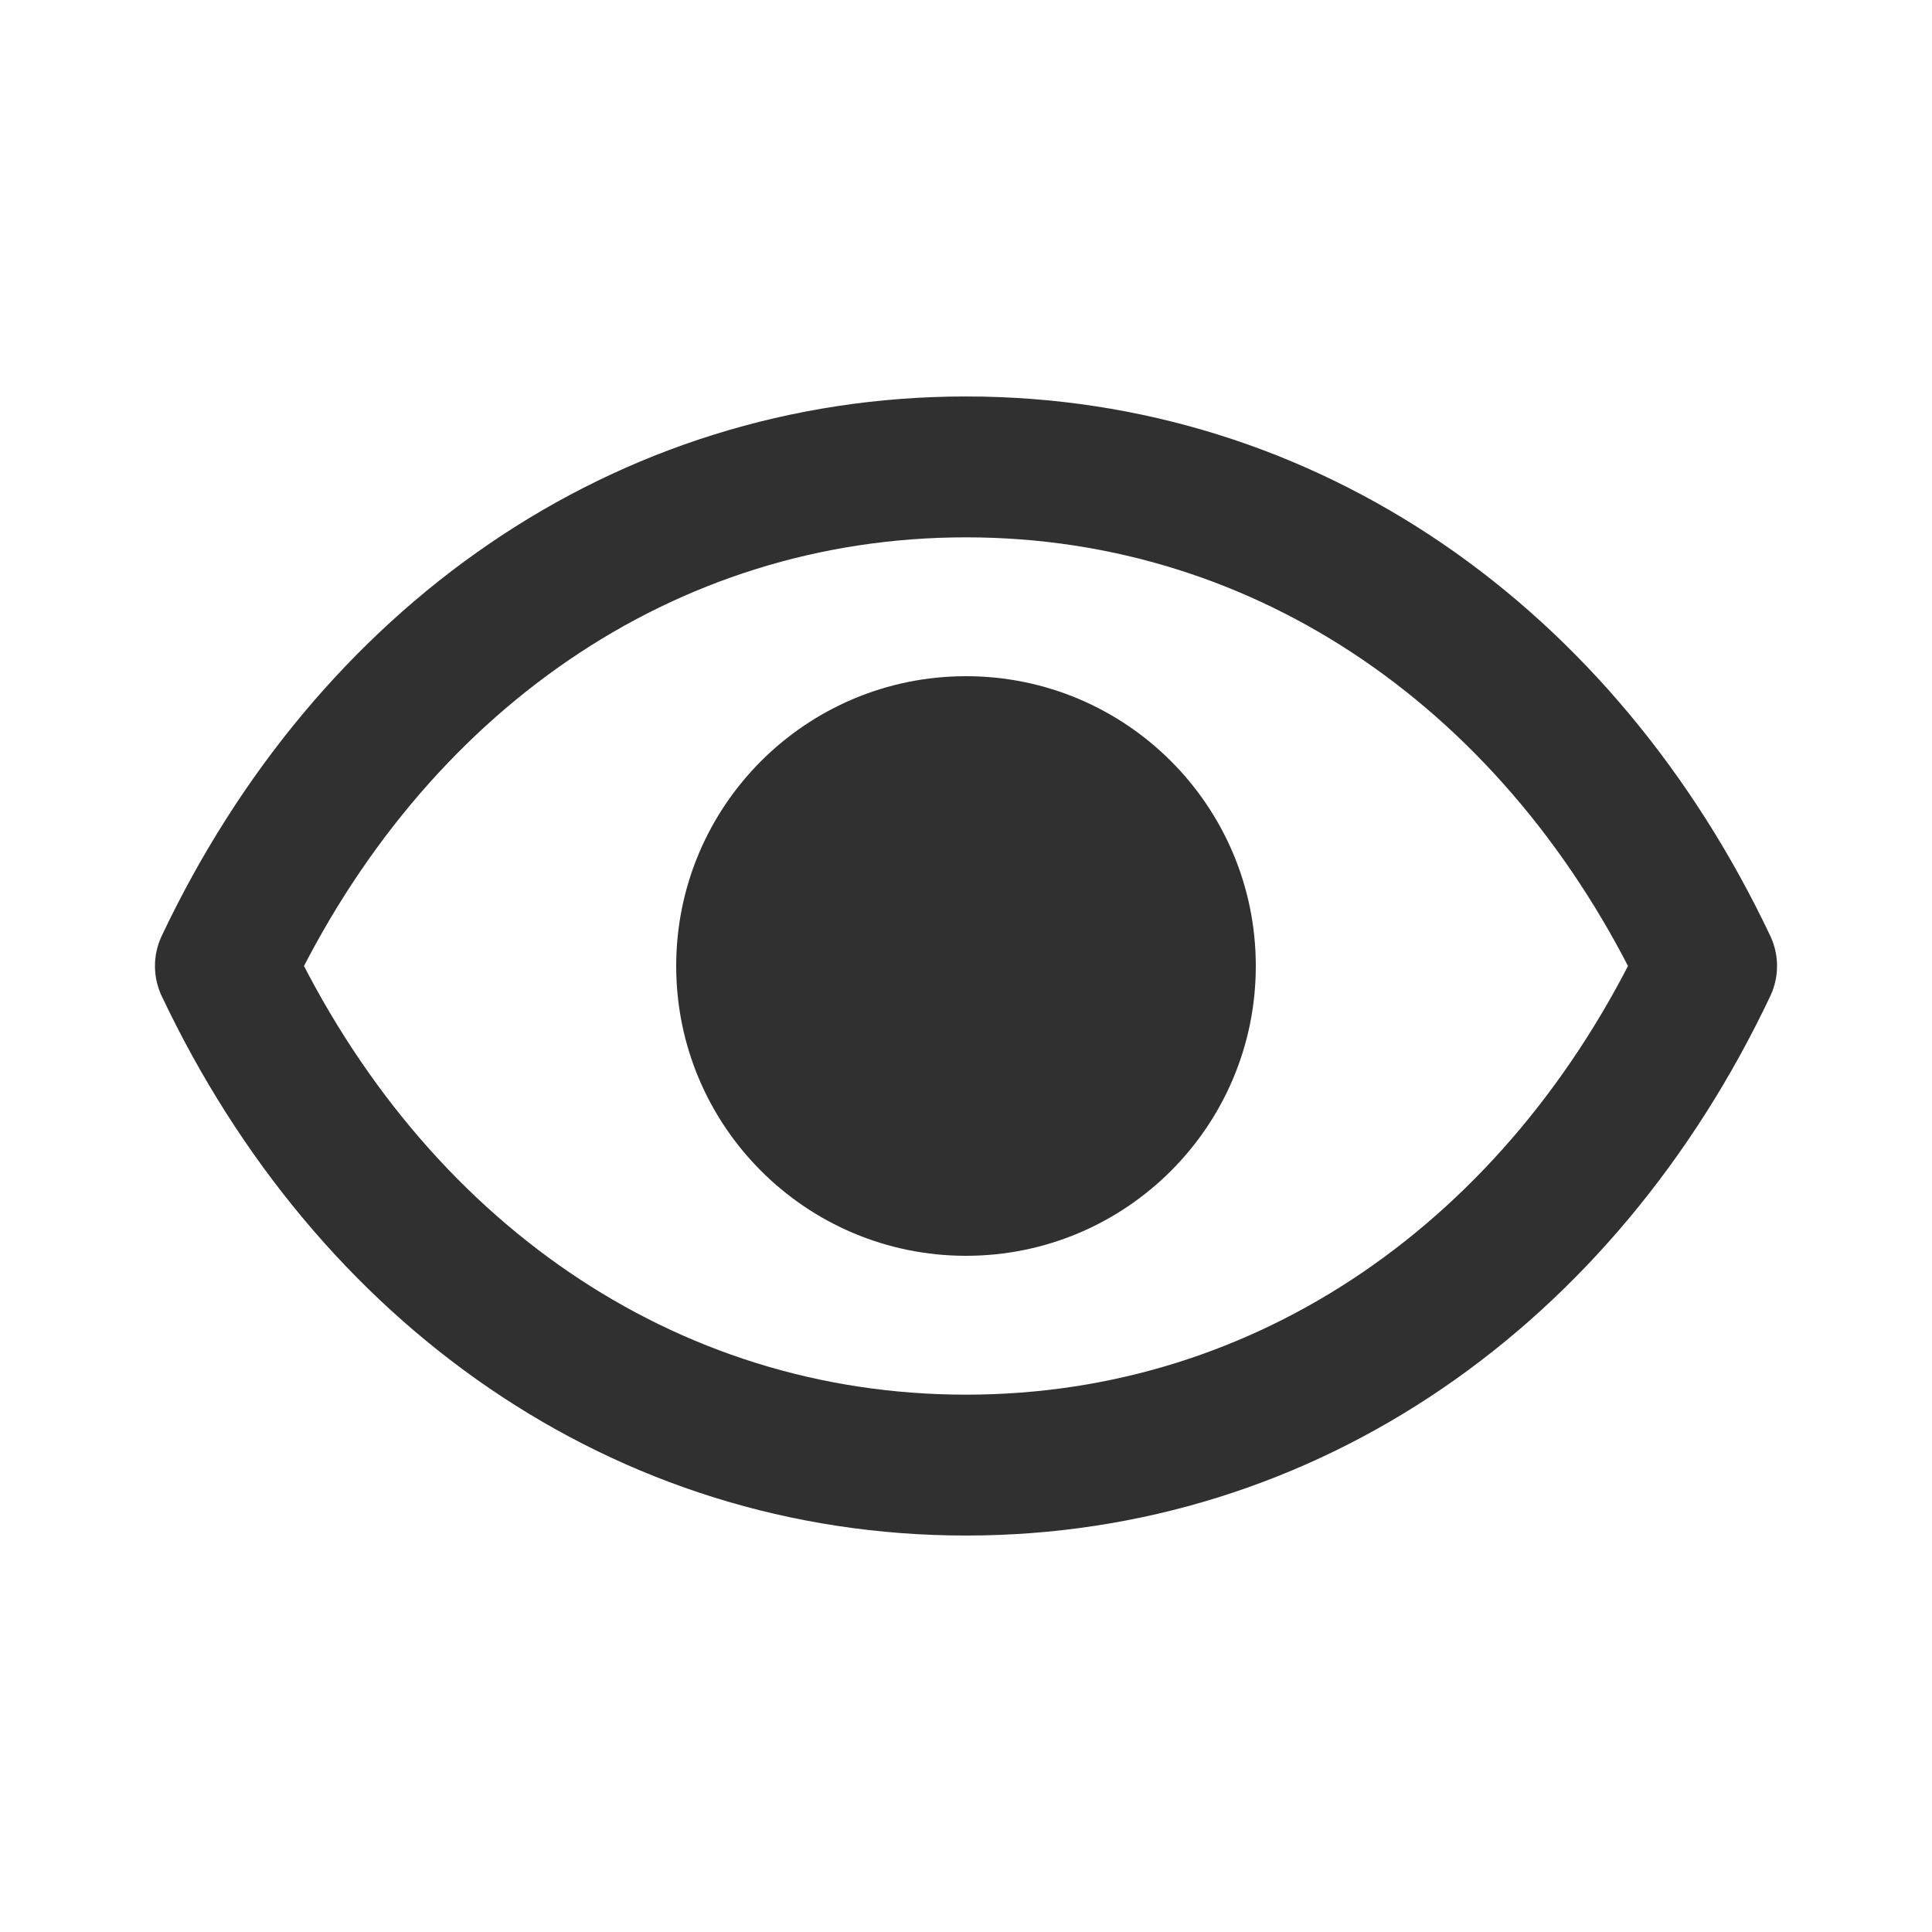
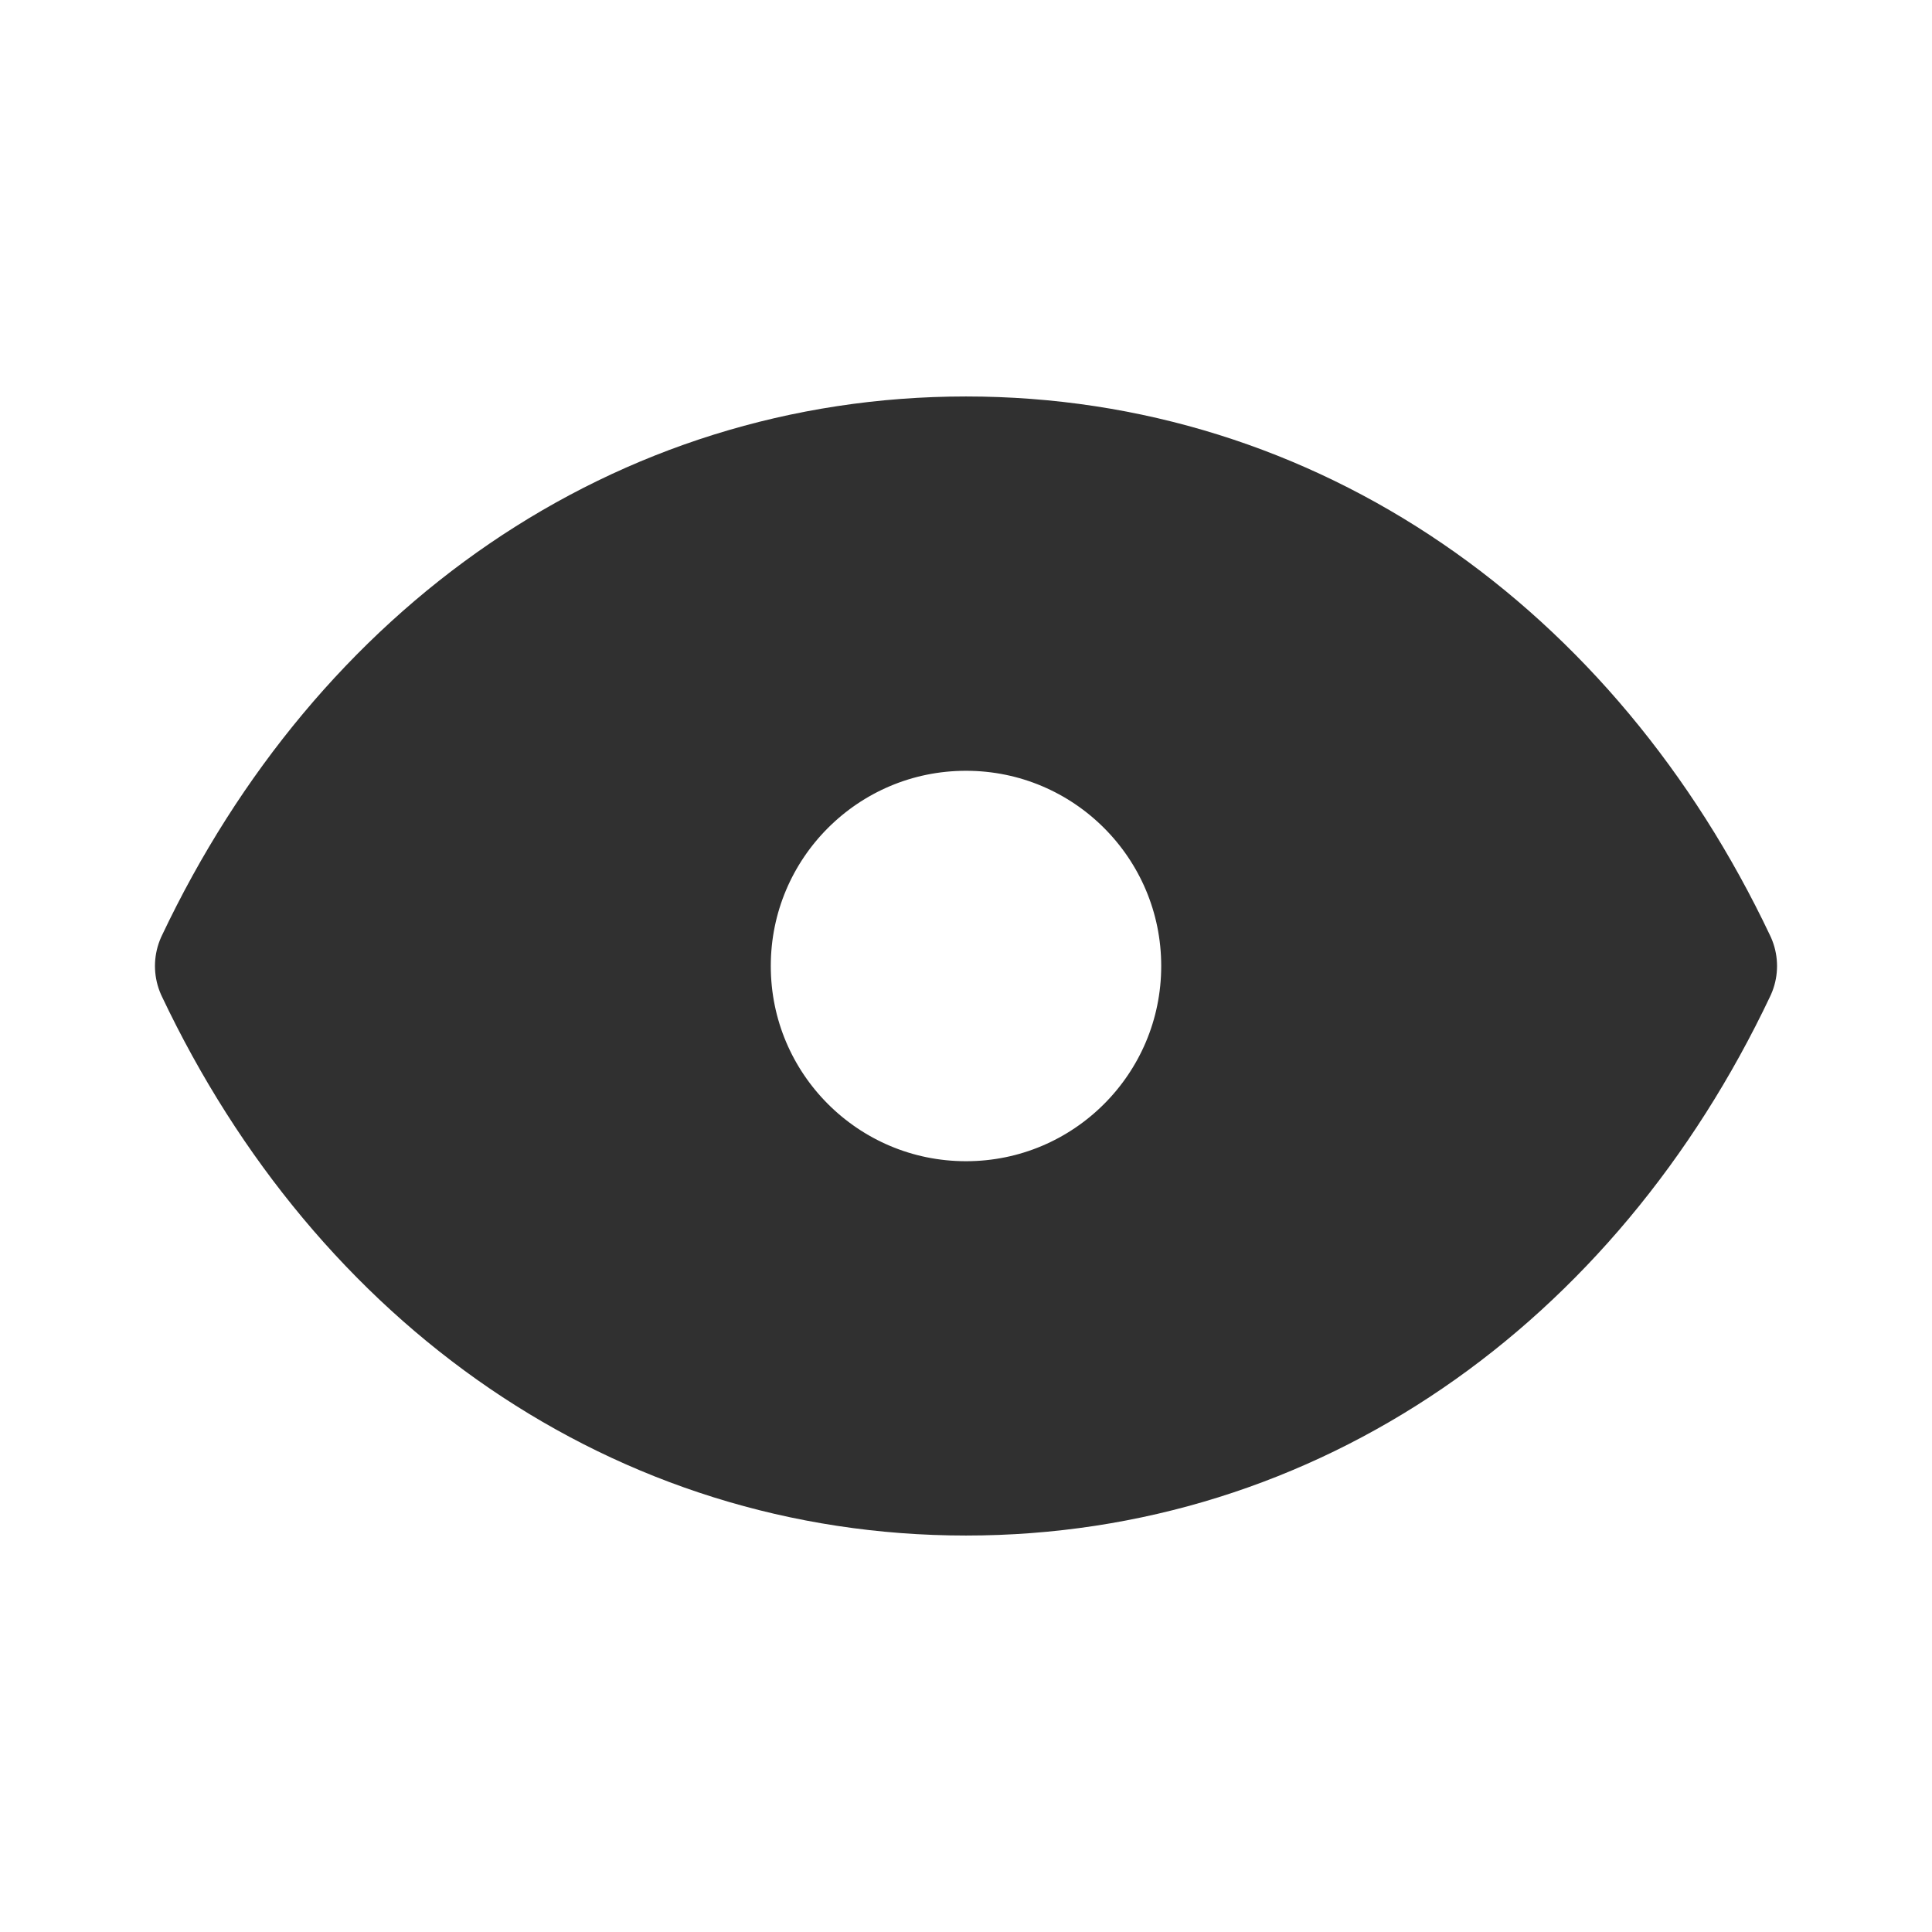
<svg xmlns="http://www.w3.org/2000/svg" width="24" height="24" viewBox="0 0 24 24">
  <g fill="none" stroke="#303030" stroke-width="1.75" stroke-linecap="round" stroke-linejoin="round">
-     <path d="M2.8 12C4.6 8.2 8 5.8 12 5.8s7.4 2.4 9.2 6.2c-1.8 3.8-5.2 6.2-9.2 6.2S4.6 15.8 2.8 12Z" />
-     <circle cx="12" cy="12" r="3.6" fill="#303030" stroke="none" />
+     <path d="M2.8 12C4.6 8.2 8 5.8 12 5.8s7.4 2.4 9.2 6.2c-1.8 3.8-5.2 6.2-9.2 6.2S4.6 15.8 2.8 12ZM8.7 12a3.3 3.3 0 1 0 6.6 0a3.3 3.3 0 1 0 -6.6 0Z" fill="#303030" fill-rule="evenodd" />
  </g>
</svg>
